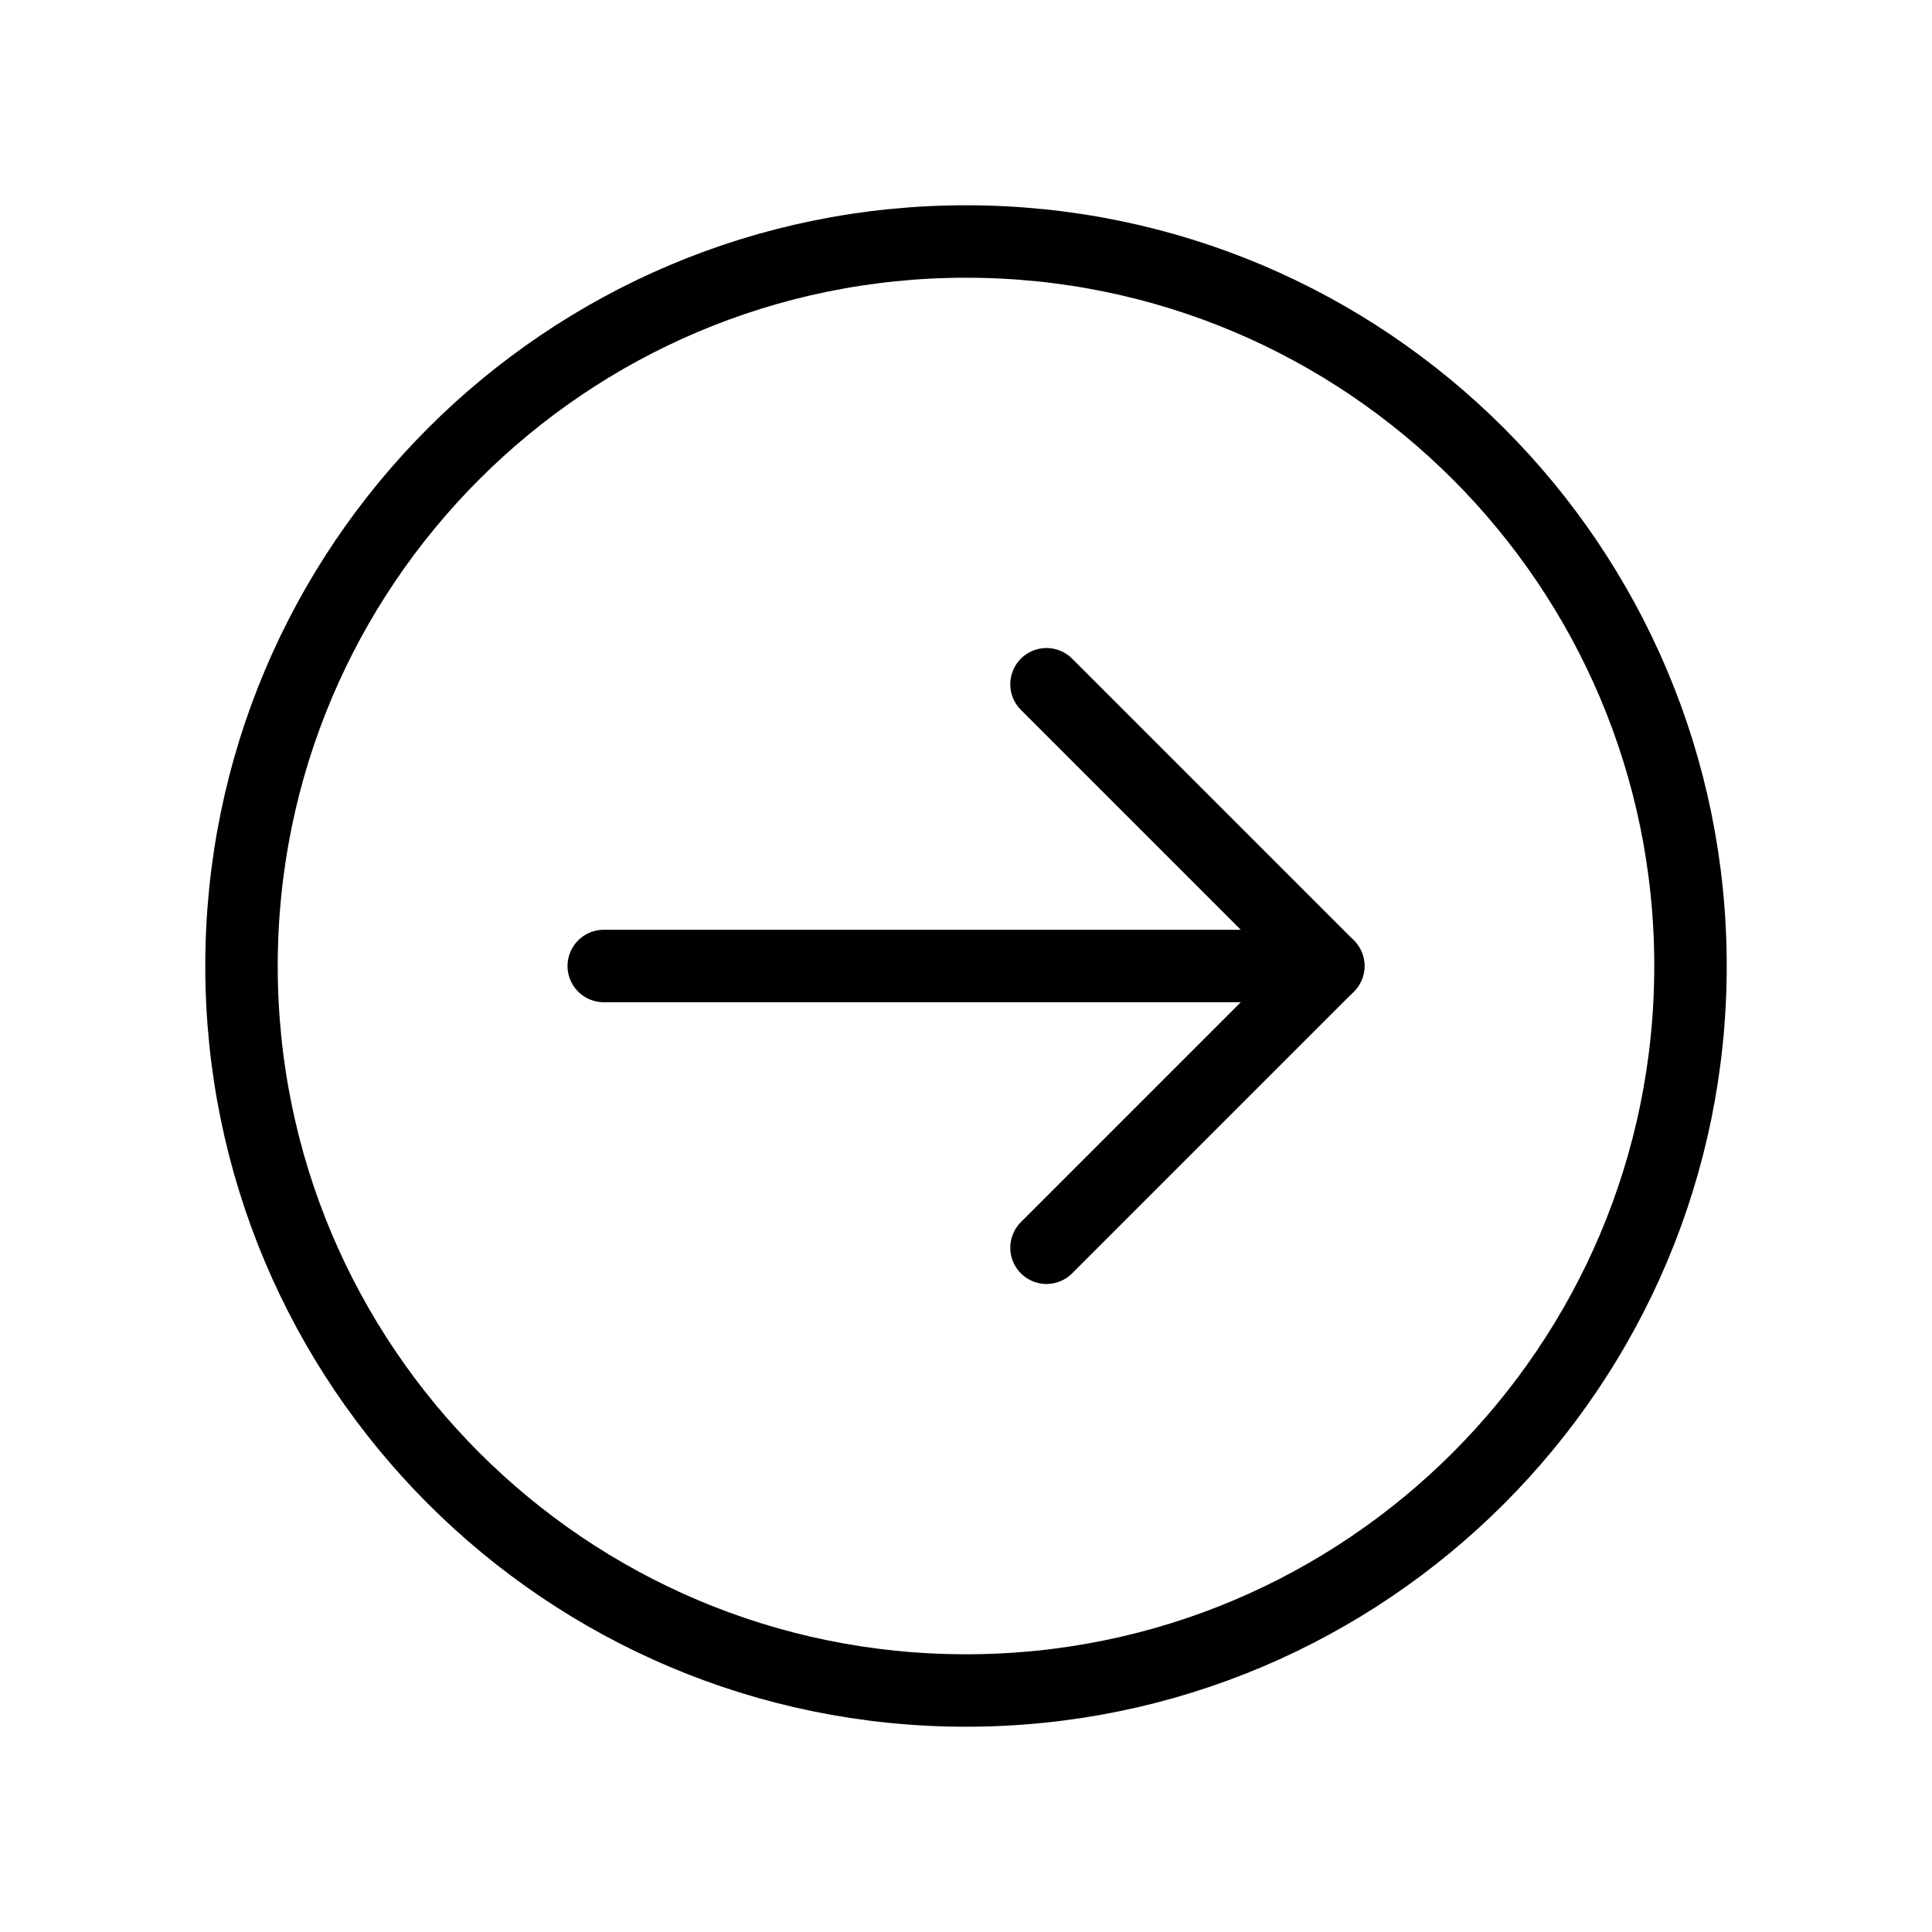
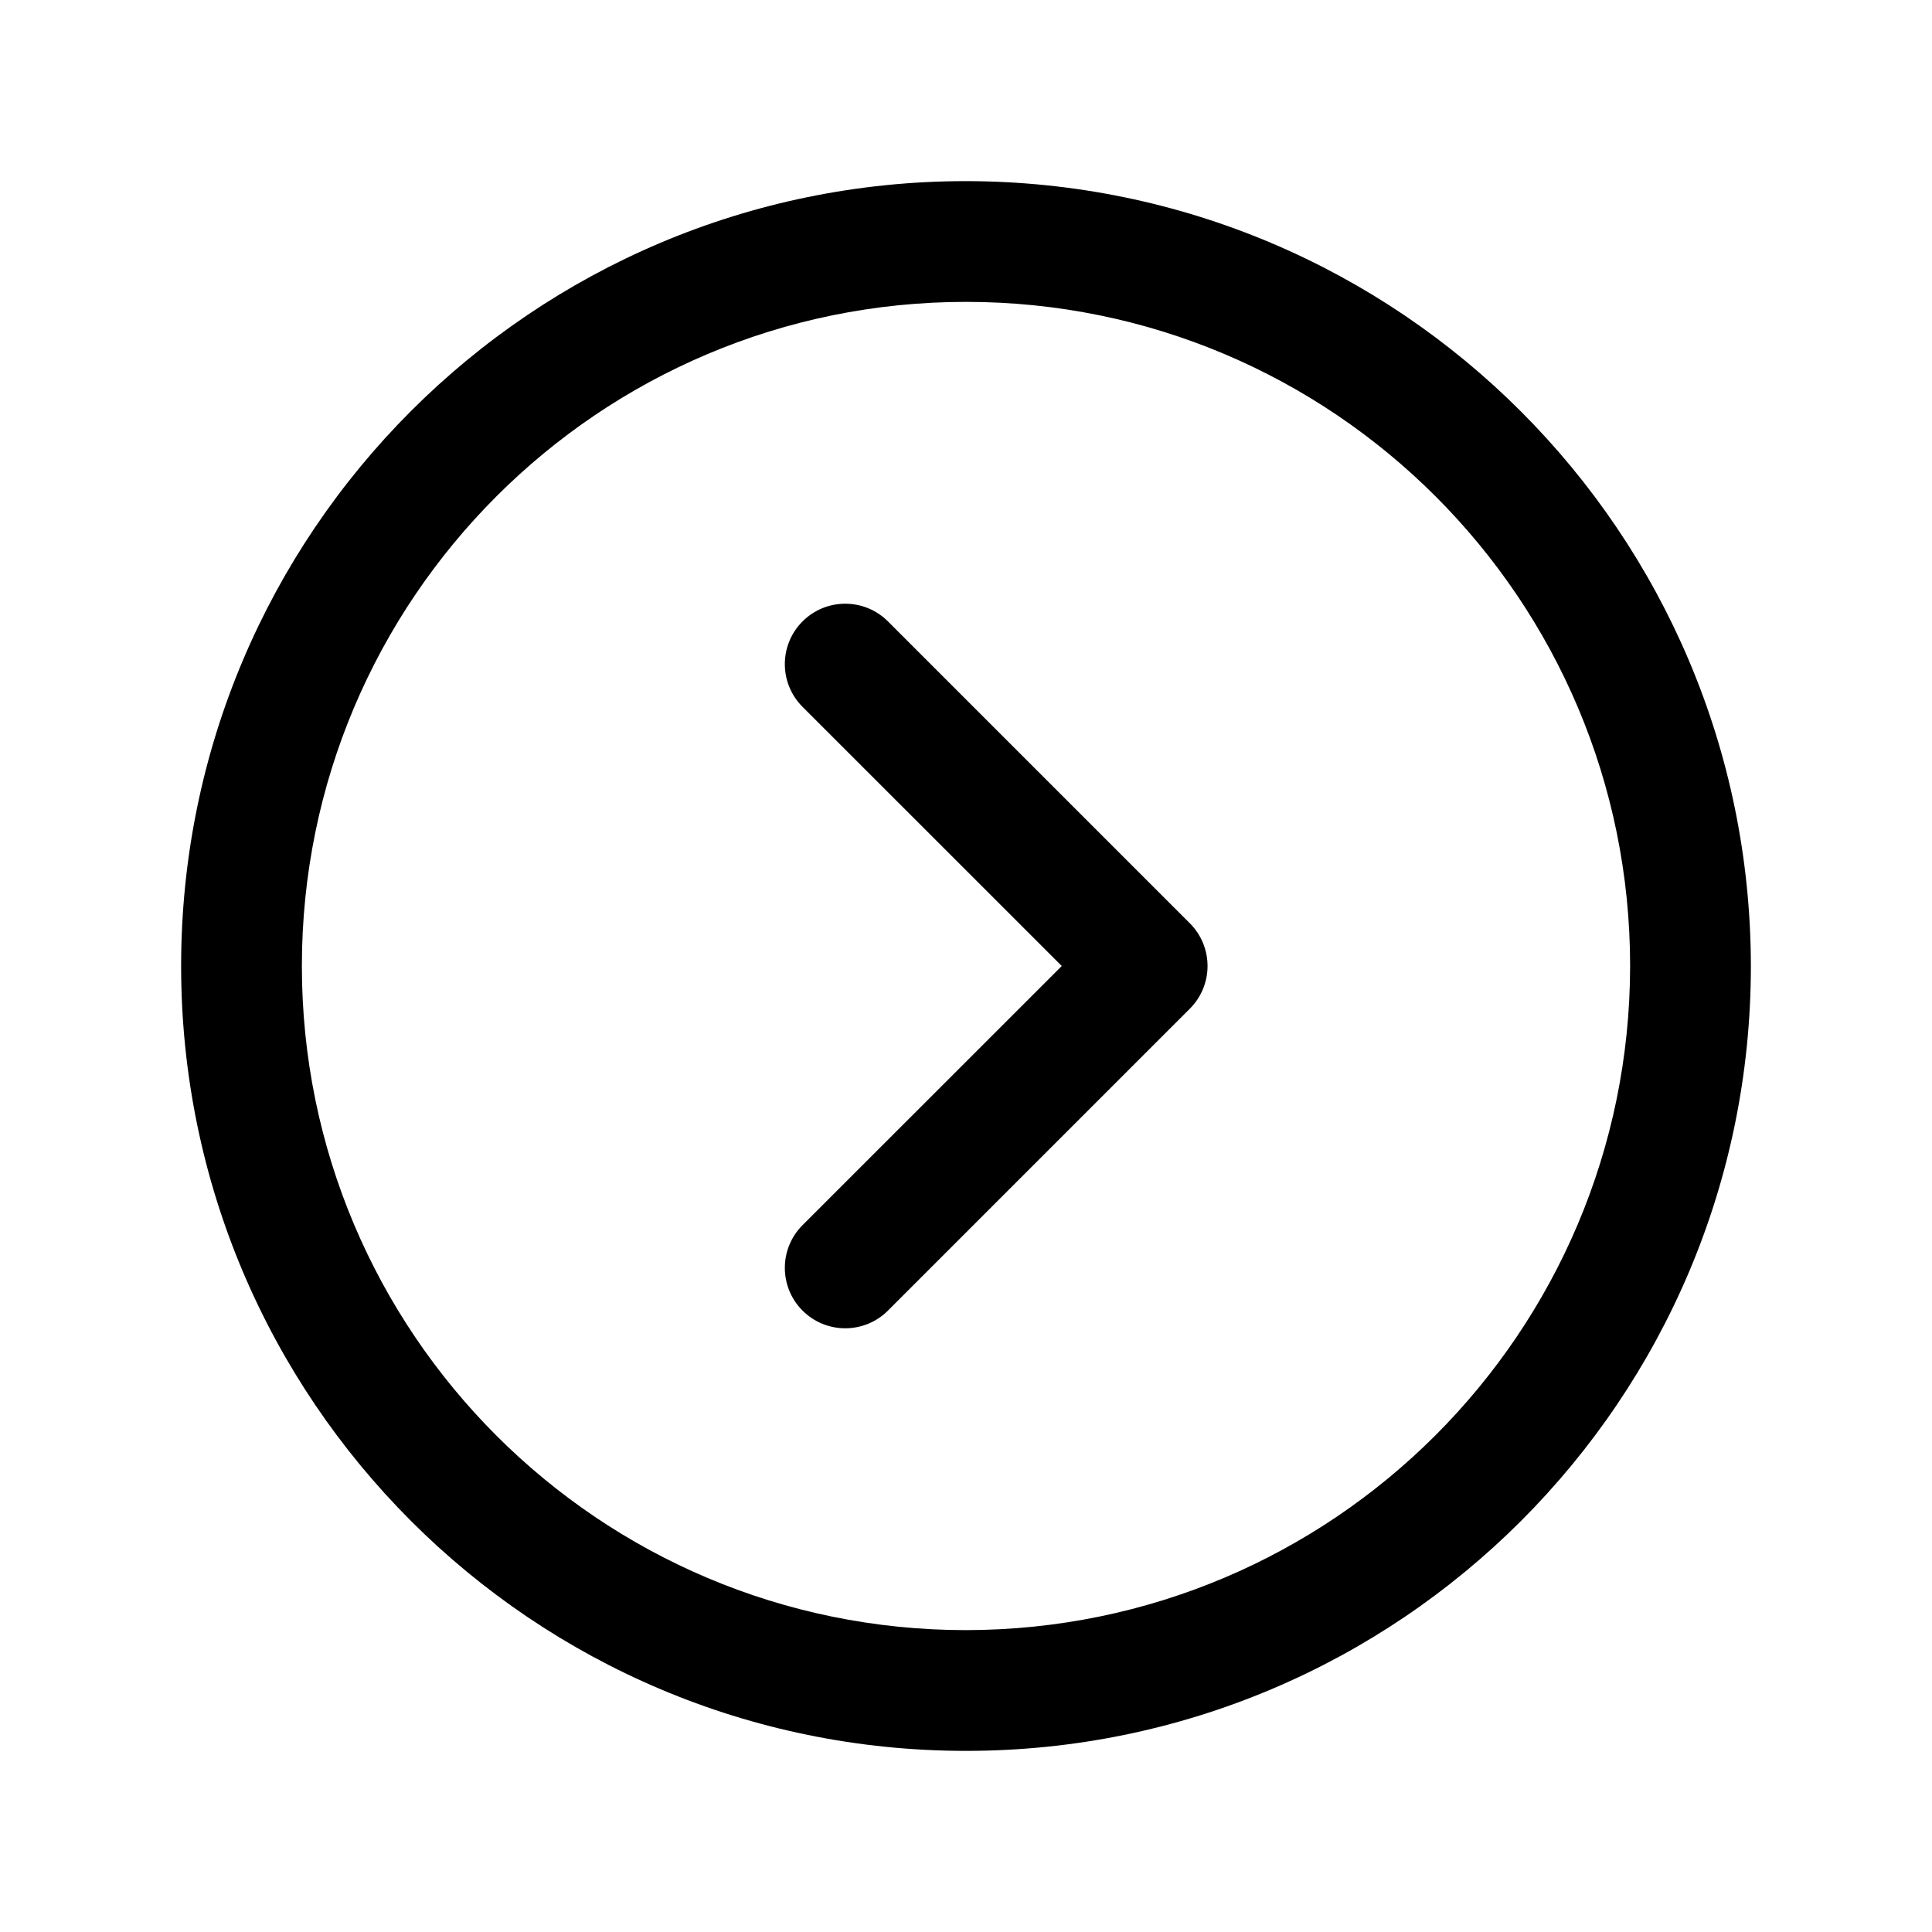
- <svg xmlns="http://www.w3.org/2000/svg" viewBox="0 0 96 96" fill="none">
-   <path d="M30 48L66 48" stroke="currentColor" stroke-width="3.6" stroke-linecap="round" stroke-linejoin="round" />
-   <path d="M52 34L66 48L52 62" stroke="currentColor" stroke-width="3.6" stroke-linecap="round" stroke-linejoin="round" />
-   <circle cx="48" cy="48" r="36" transform="rotate(-180 48 48)" stroke="currentColor" stroke-width="3.6" stroke-linecap="round" stroke-linejoin="round" />
+ <svg xmlns="http://www.w3.org/2000/svg" fill="currentColor" viewBox="0 0 256 256">
+   <path d="M128,24A104,104,0,1,0,232,128,104.11,104.11,0,0,0,128,24Zm0,192a88,88,0,1,1,88-88A88.1,88.1,0,0,1,128,216Zm29.66-93.66a8,8,0,0,1,0,11.32l-40,40a8,8,0,0,1-11.32-11.32L140.69,128,106.34,93.66a8,8,0,0,1,11.32-11.32Z" />
</svg>
